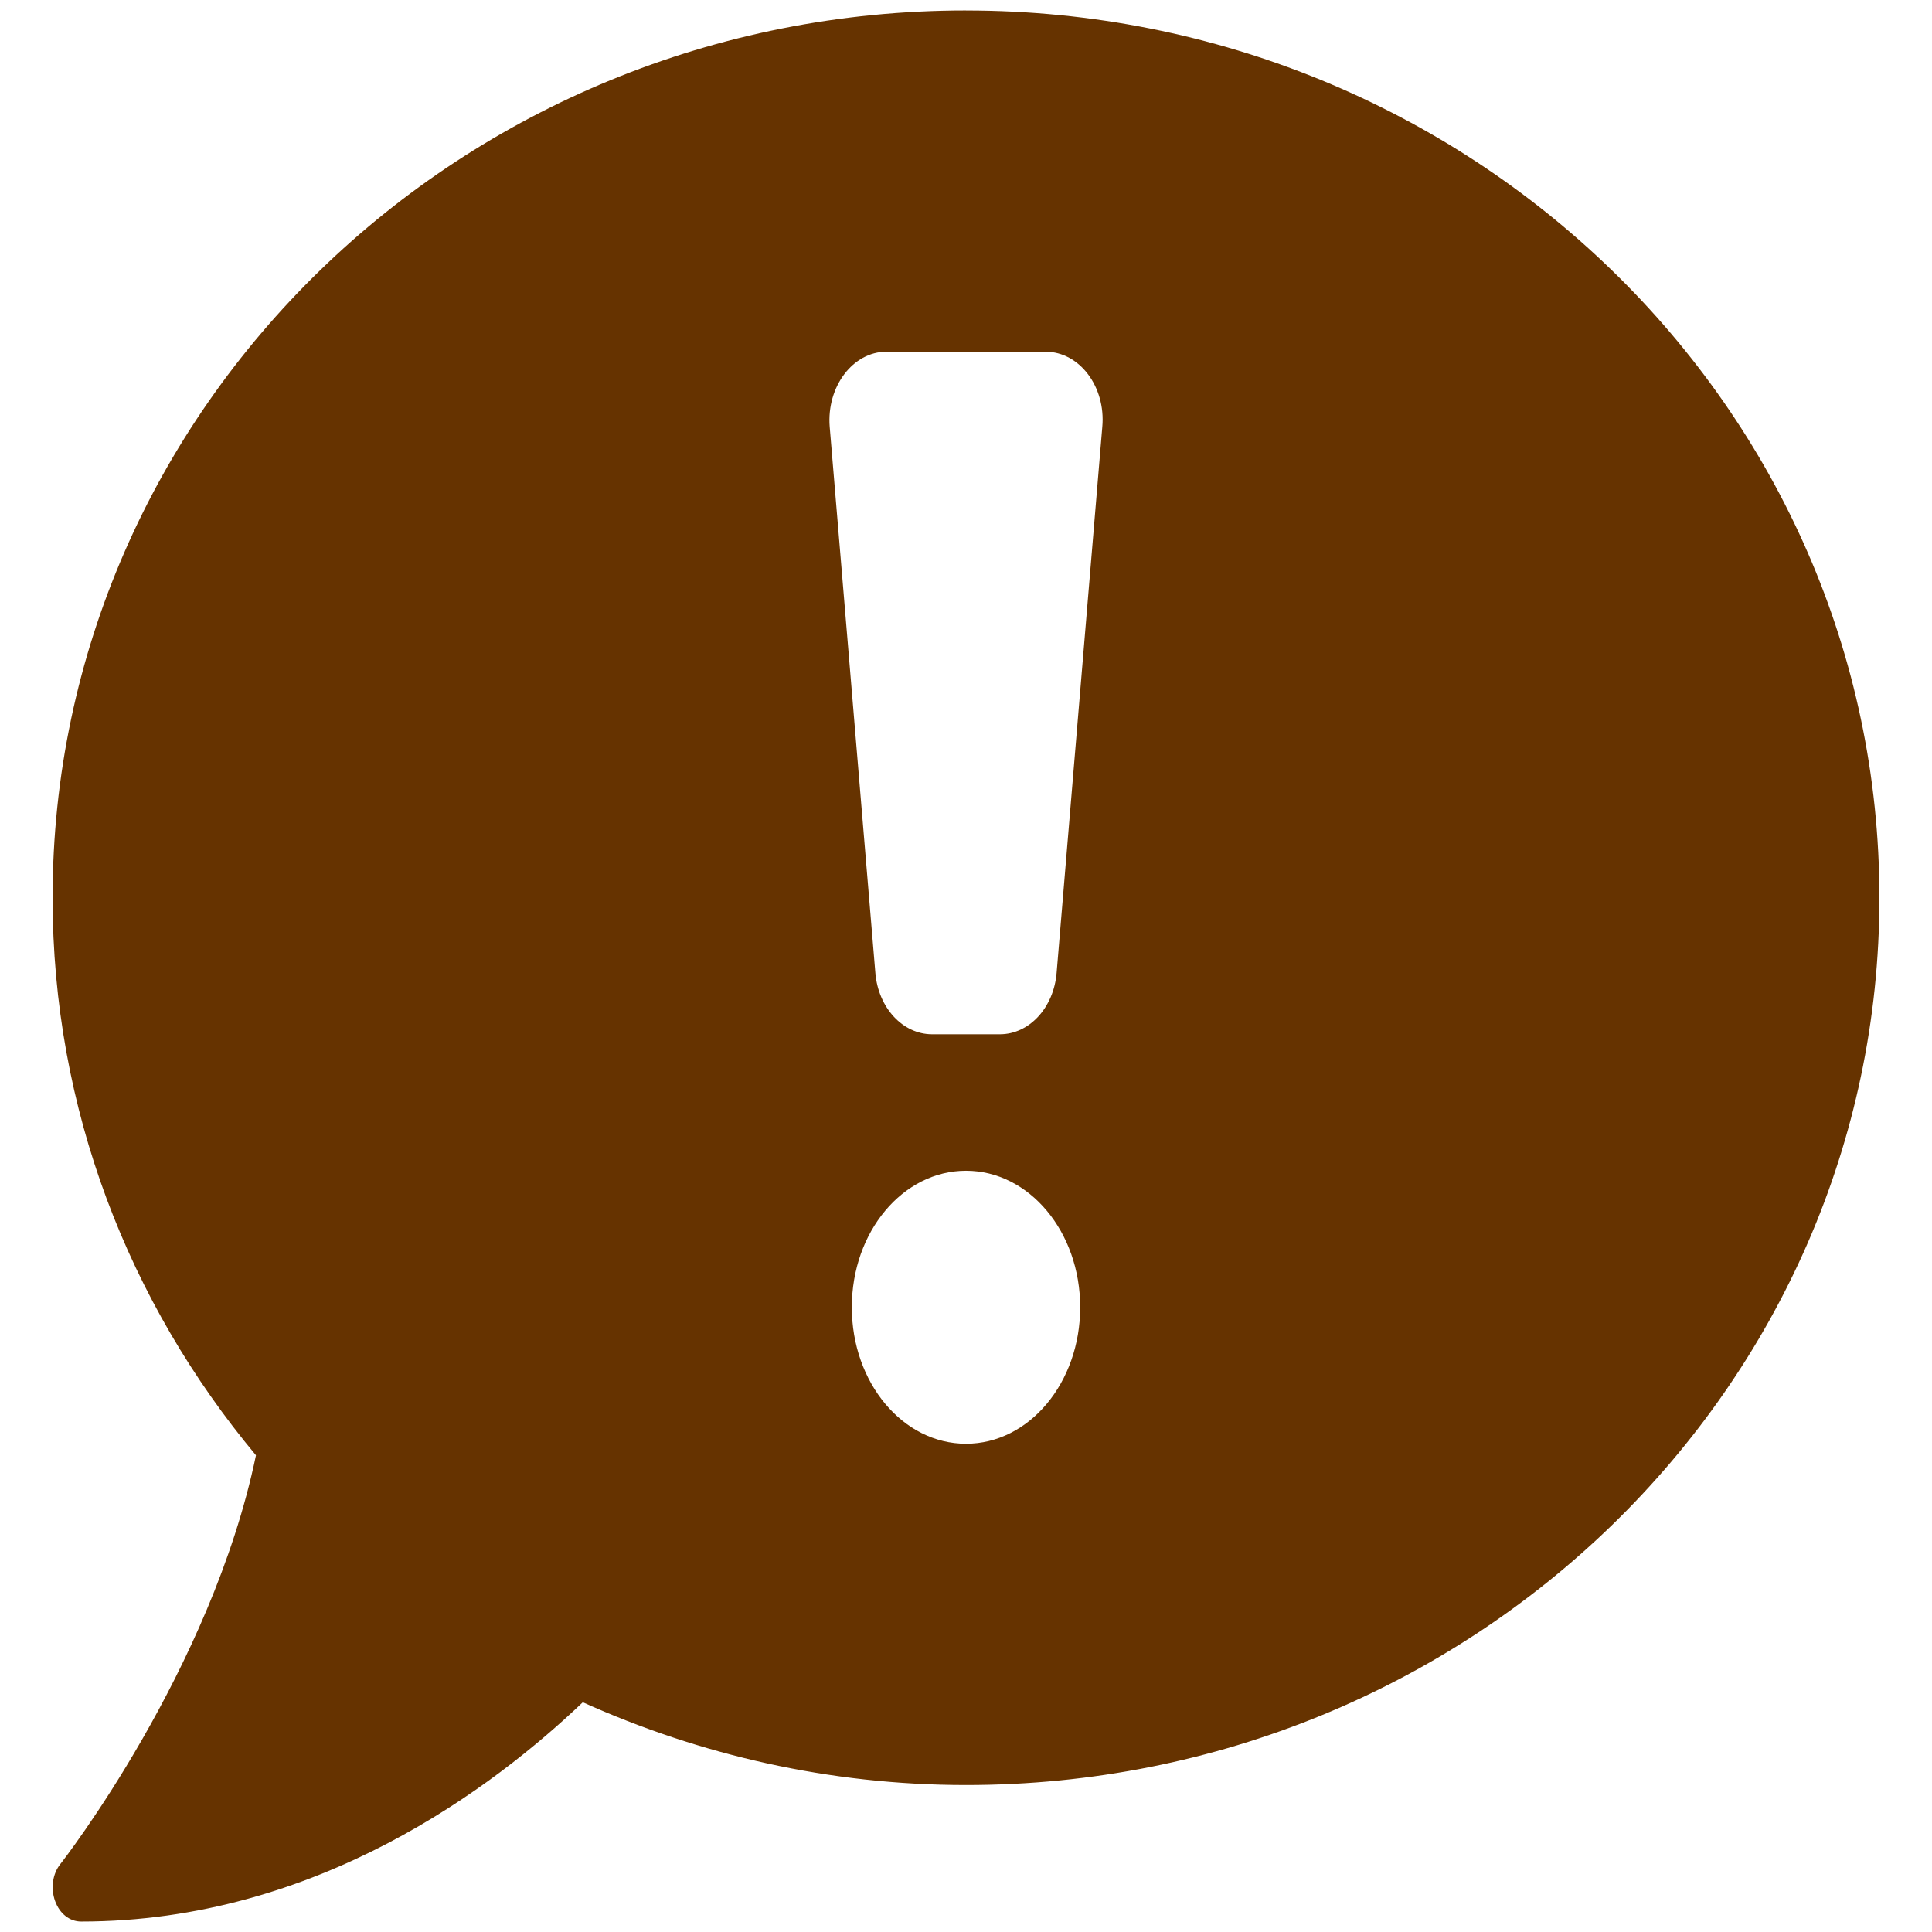
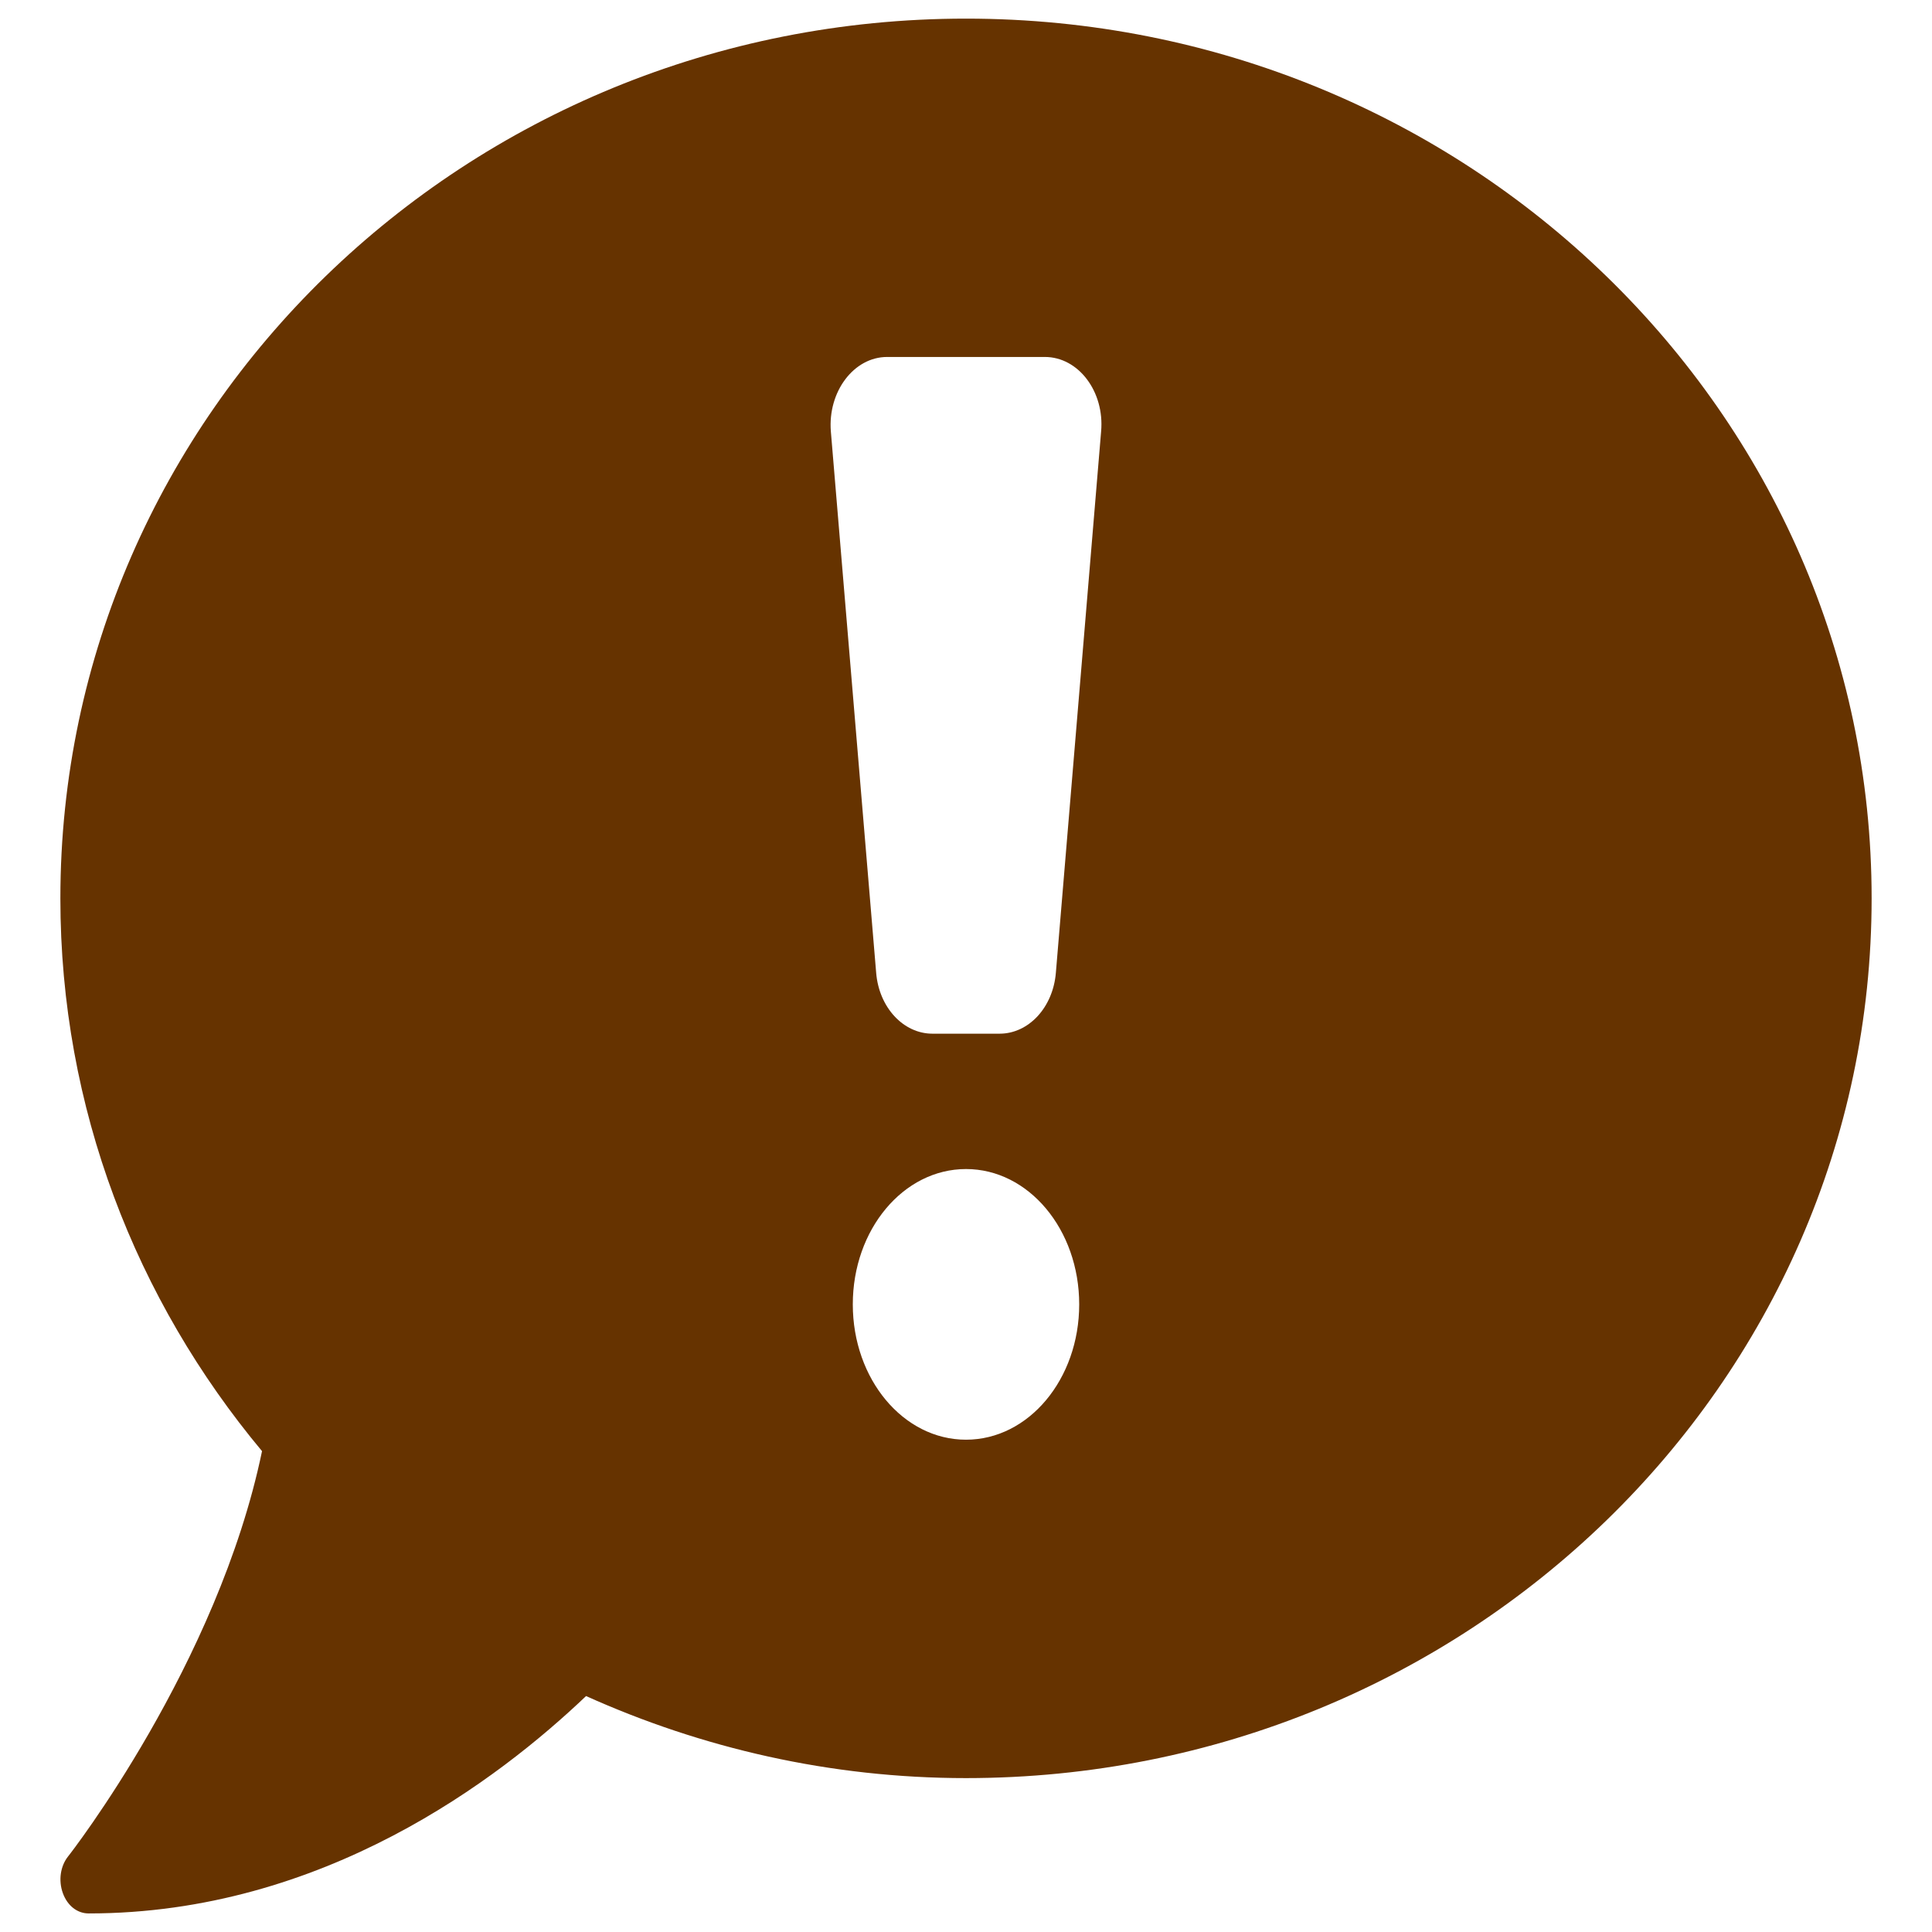
- <svg xmlns="http://www.w3.org/2000/svg" version="1.1" viewBox="0 0 60 60" data-name="Layer 1" id="Layer_1">
-   <defs id="defs4">
-     <style id="style2">.cls-1{fill:#630;}.cls-2{fill:none;stroke:#630;stroke-linecap:round;stroke-linejoin:round;stroke-width:2.5px;}</style>
-   </defs>
-   <path style="overflow:hidden;fill:#663300;fill-opacity:1;stroke-width:0.061" d="m 30,0.325 c -15.668,0 -28.367,12.334 -28.367,27.555 0,6.571 2.371,12.585 6.316,17.315 -1.385,6.677 -6.017,12.625 -6.072,12.691 -0.244,0.305 -0.31,0.755 -0.166,1.153 0.144,0.397 0.454,0.636 0.809,0.636 7.347,0 12.854,-4.213 15.579,-6.809 3.623,1.629 7.646,2.57 11.901,2.57 15.668,0 28.367,-12.334 28.367,-27.555 0,-15.221 -12.698,-27.555 -28.367,-27.555 z m 0,44.512 c -1.961,0 -3.546,-1.894 -3.546,-4.239 0,-2.345 1.585,-4.239 3.546,-4.239 1.961,0 3.546,1.894 3.546,4.239 0,2.345 -1.585,4.239 -3.546,4.239 z m 2.814,-14.625 c -0.089,1.086 -0.853,1.908 -1.762,1.908 h -2.105 c -0.909,0 -1.673,-0.821 -1.762,-1.908 L 25.767,13.255 c -0.1,-1.245 0.72,-2.332 1.762,-2.332 h 4.942 c 1.053,0 1.873,1.086 1.762,2.332 z" id="path2" />
+ <svg xmlns="http://www.w3.org/2000/svg" width="64px" height="64px" viewBox="0 0 64 64" version="1.1" id="SVGRoot">
+   <defs id="defs841" />
+   <g id="layer1">
+     <path style="overflow:hidden;fill:#663300;fill-opacity:1;stroke-width:0.064" d="m 32,0.617 c -16.57,0 -30,13.044 -30,29.142 0,6.949 2.508,13.31 6.68,18.312 -1.465,7.061 -6.363,13.352 -6.422,13.422 -0.258,0.322 -0.328,0.799 -0.176,1.219 0.152,0.42 0.48,0.673 0.855,0.673 7.77,0 13.594,-4.455 16.477,-7.201 3.832,1.723 8.086,2.718 12.586,2.718 C 48.57,58.9 62,45.856 62,29.758 62,13.66 48.57,0.617 32,0.617 Z m 0,47.075 c -2.074,0 -3.75,-2.003 -3.75,-4.483 0,-2.48 1.676,-4.483 3.75,-4.483 2.074,0 3.75,2.003 3.75,4.483 0,2.48 -1.676,4.483 -3.75,4.483 z m 2.977,-15.468 c -0.094,1.149 -0.902,2.018 -1.863,2.018 h -2.227 c -0.961,0 -1.77,-0.869 -1.863,-2.018 L 27.523,14.291 c -0.105,-1.317 0.762,-2.466 1.863,-2.466 h 5.227 c 1.113,0 1.98,1.149 1.863,2.466 z" id="path2" />
+   </g>
</svg>
